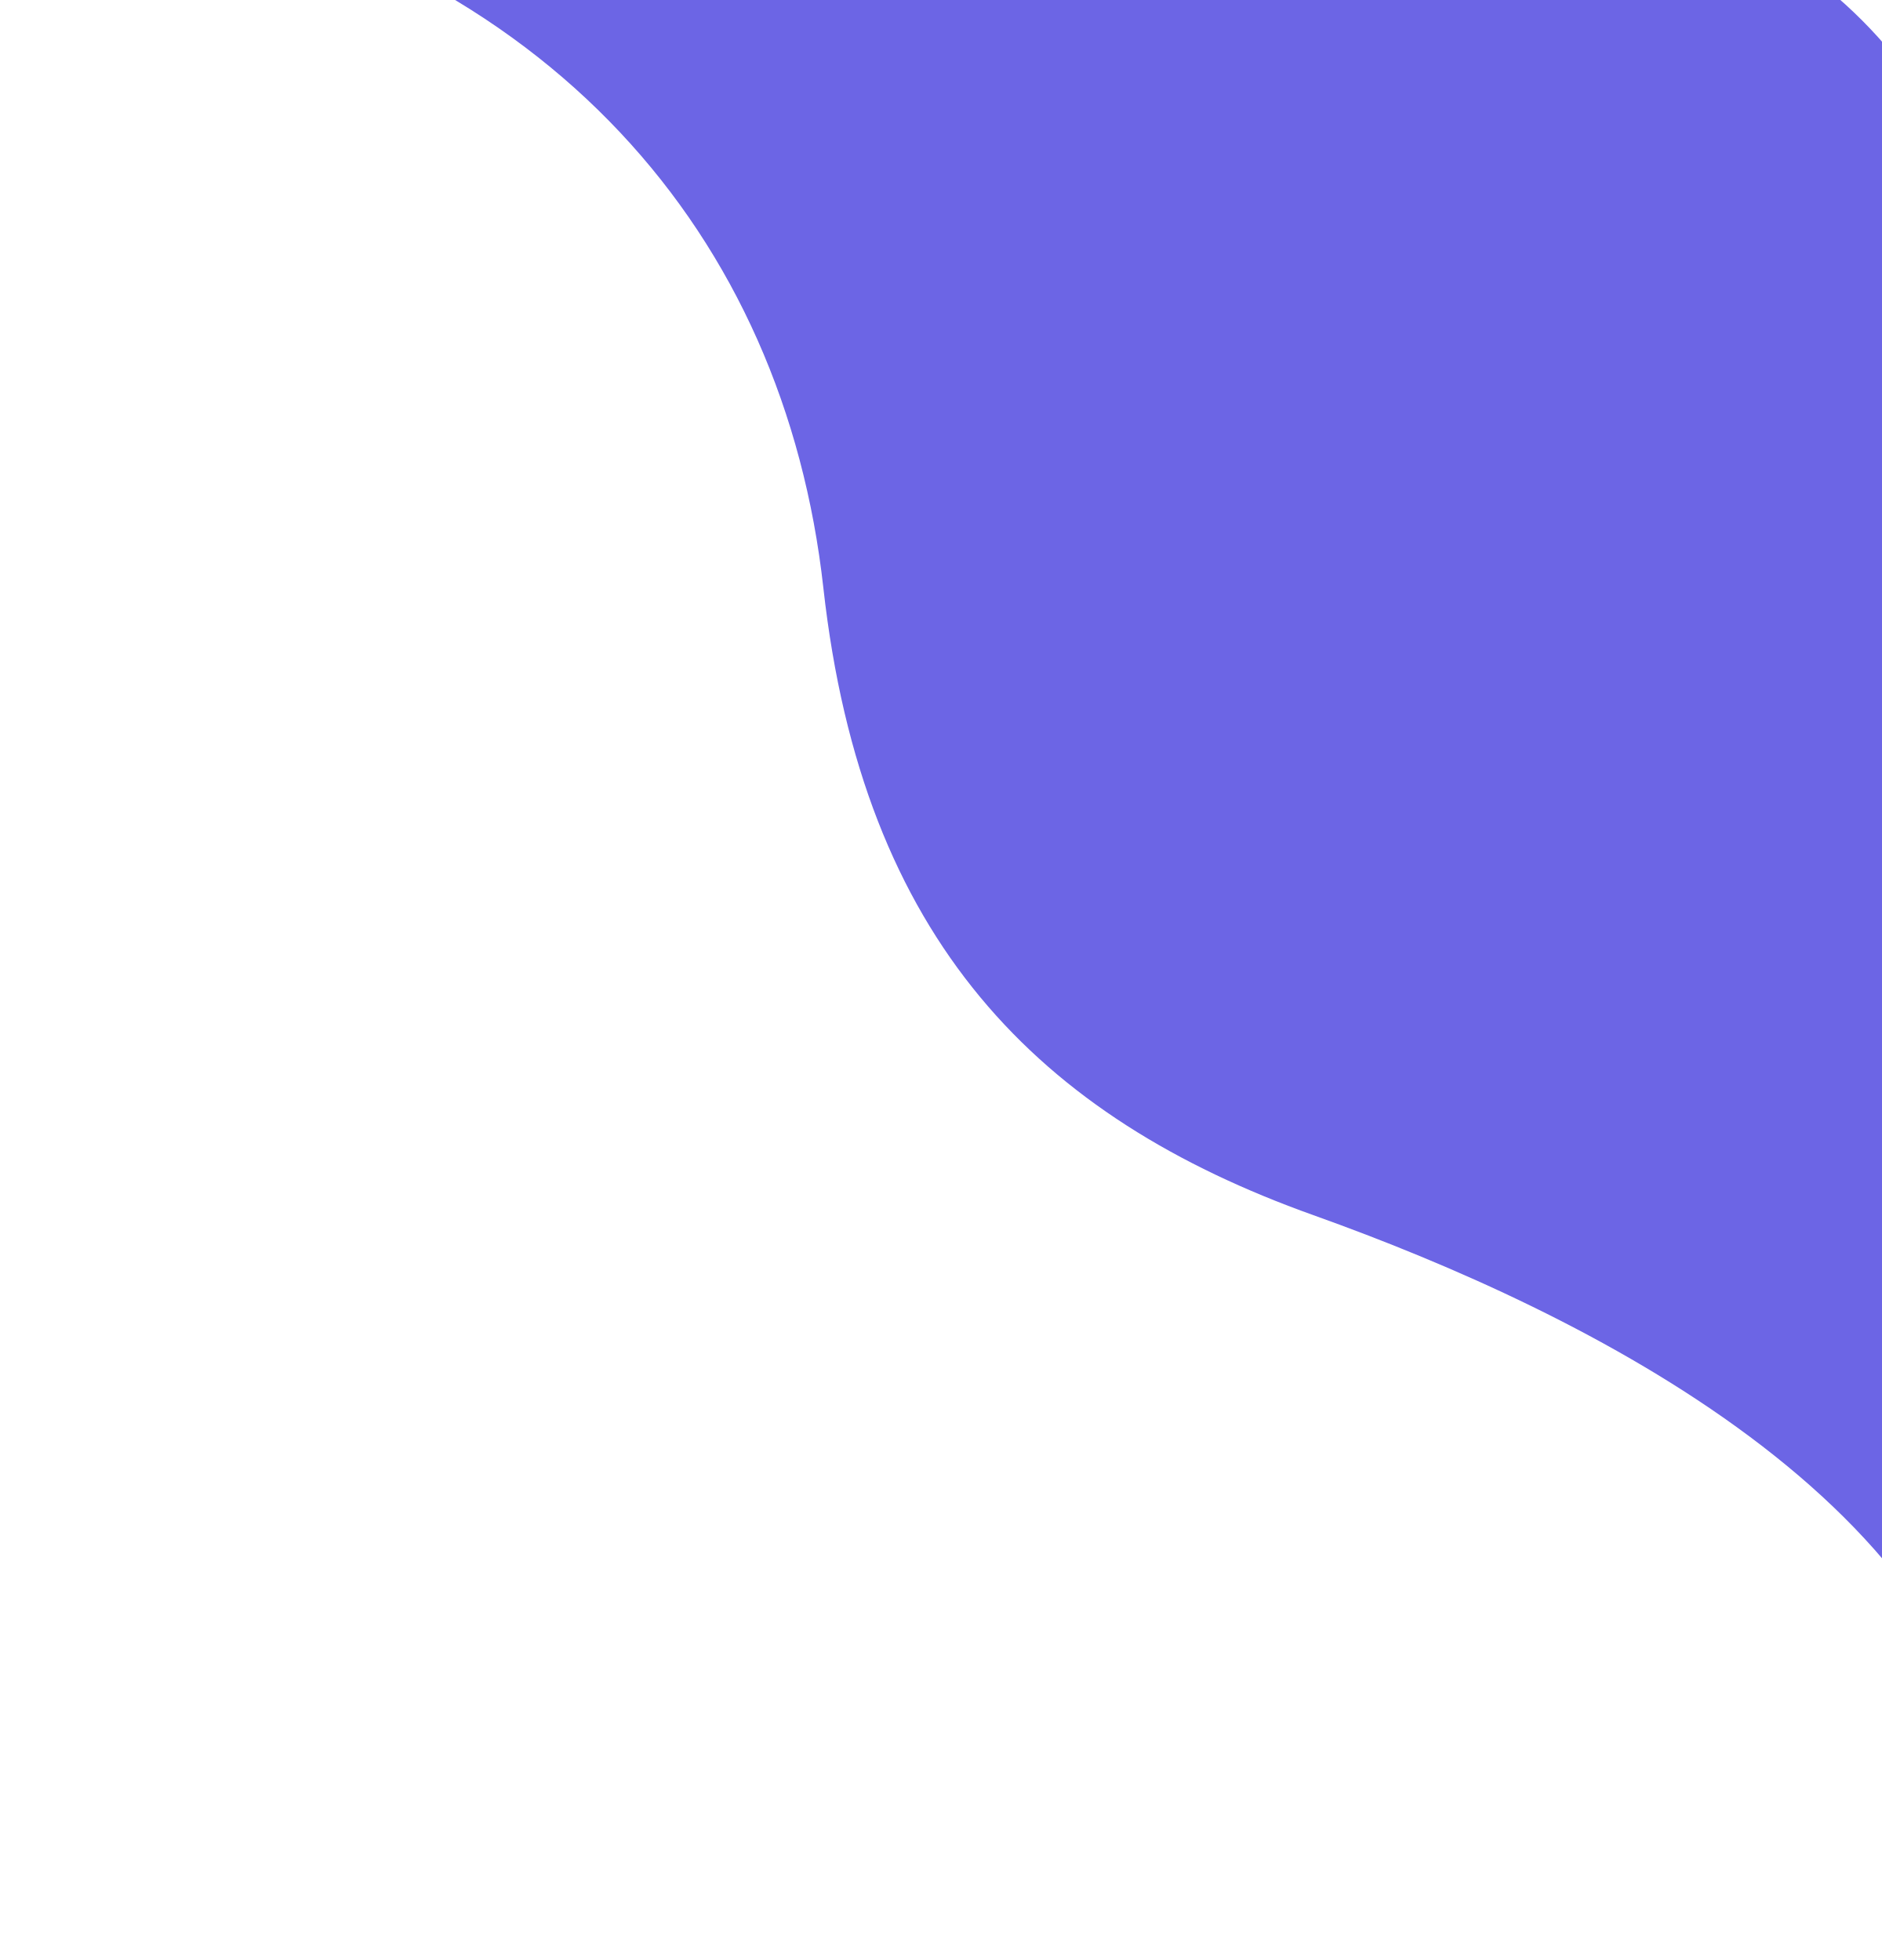
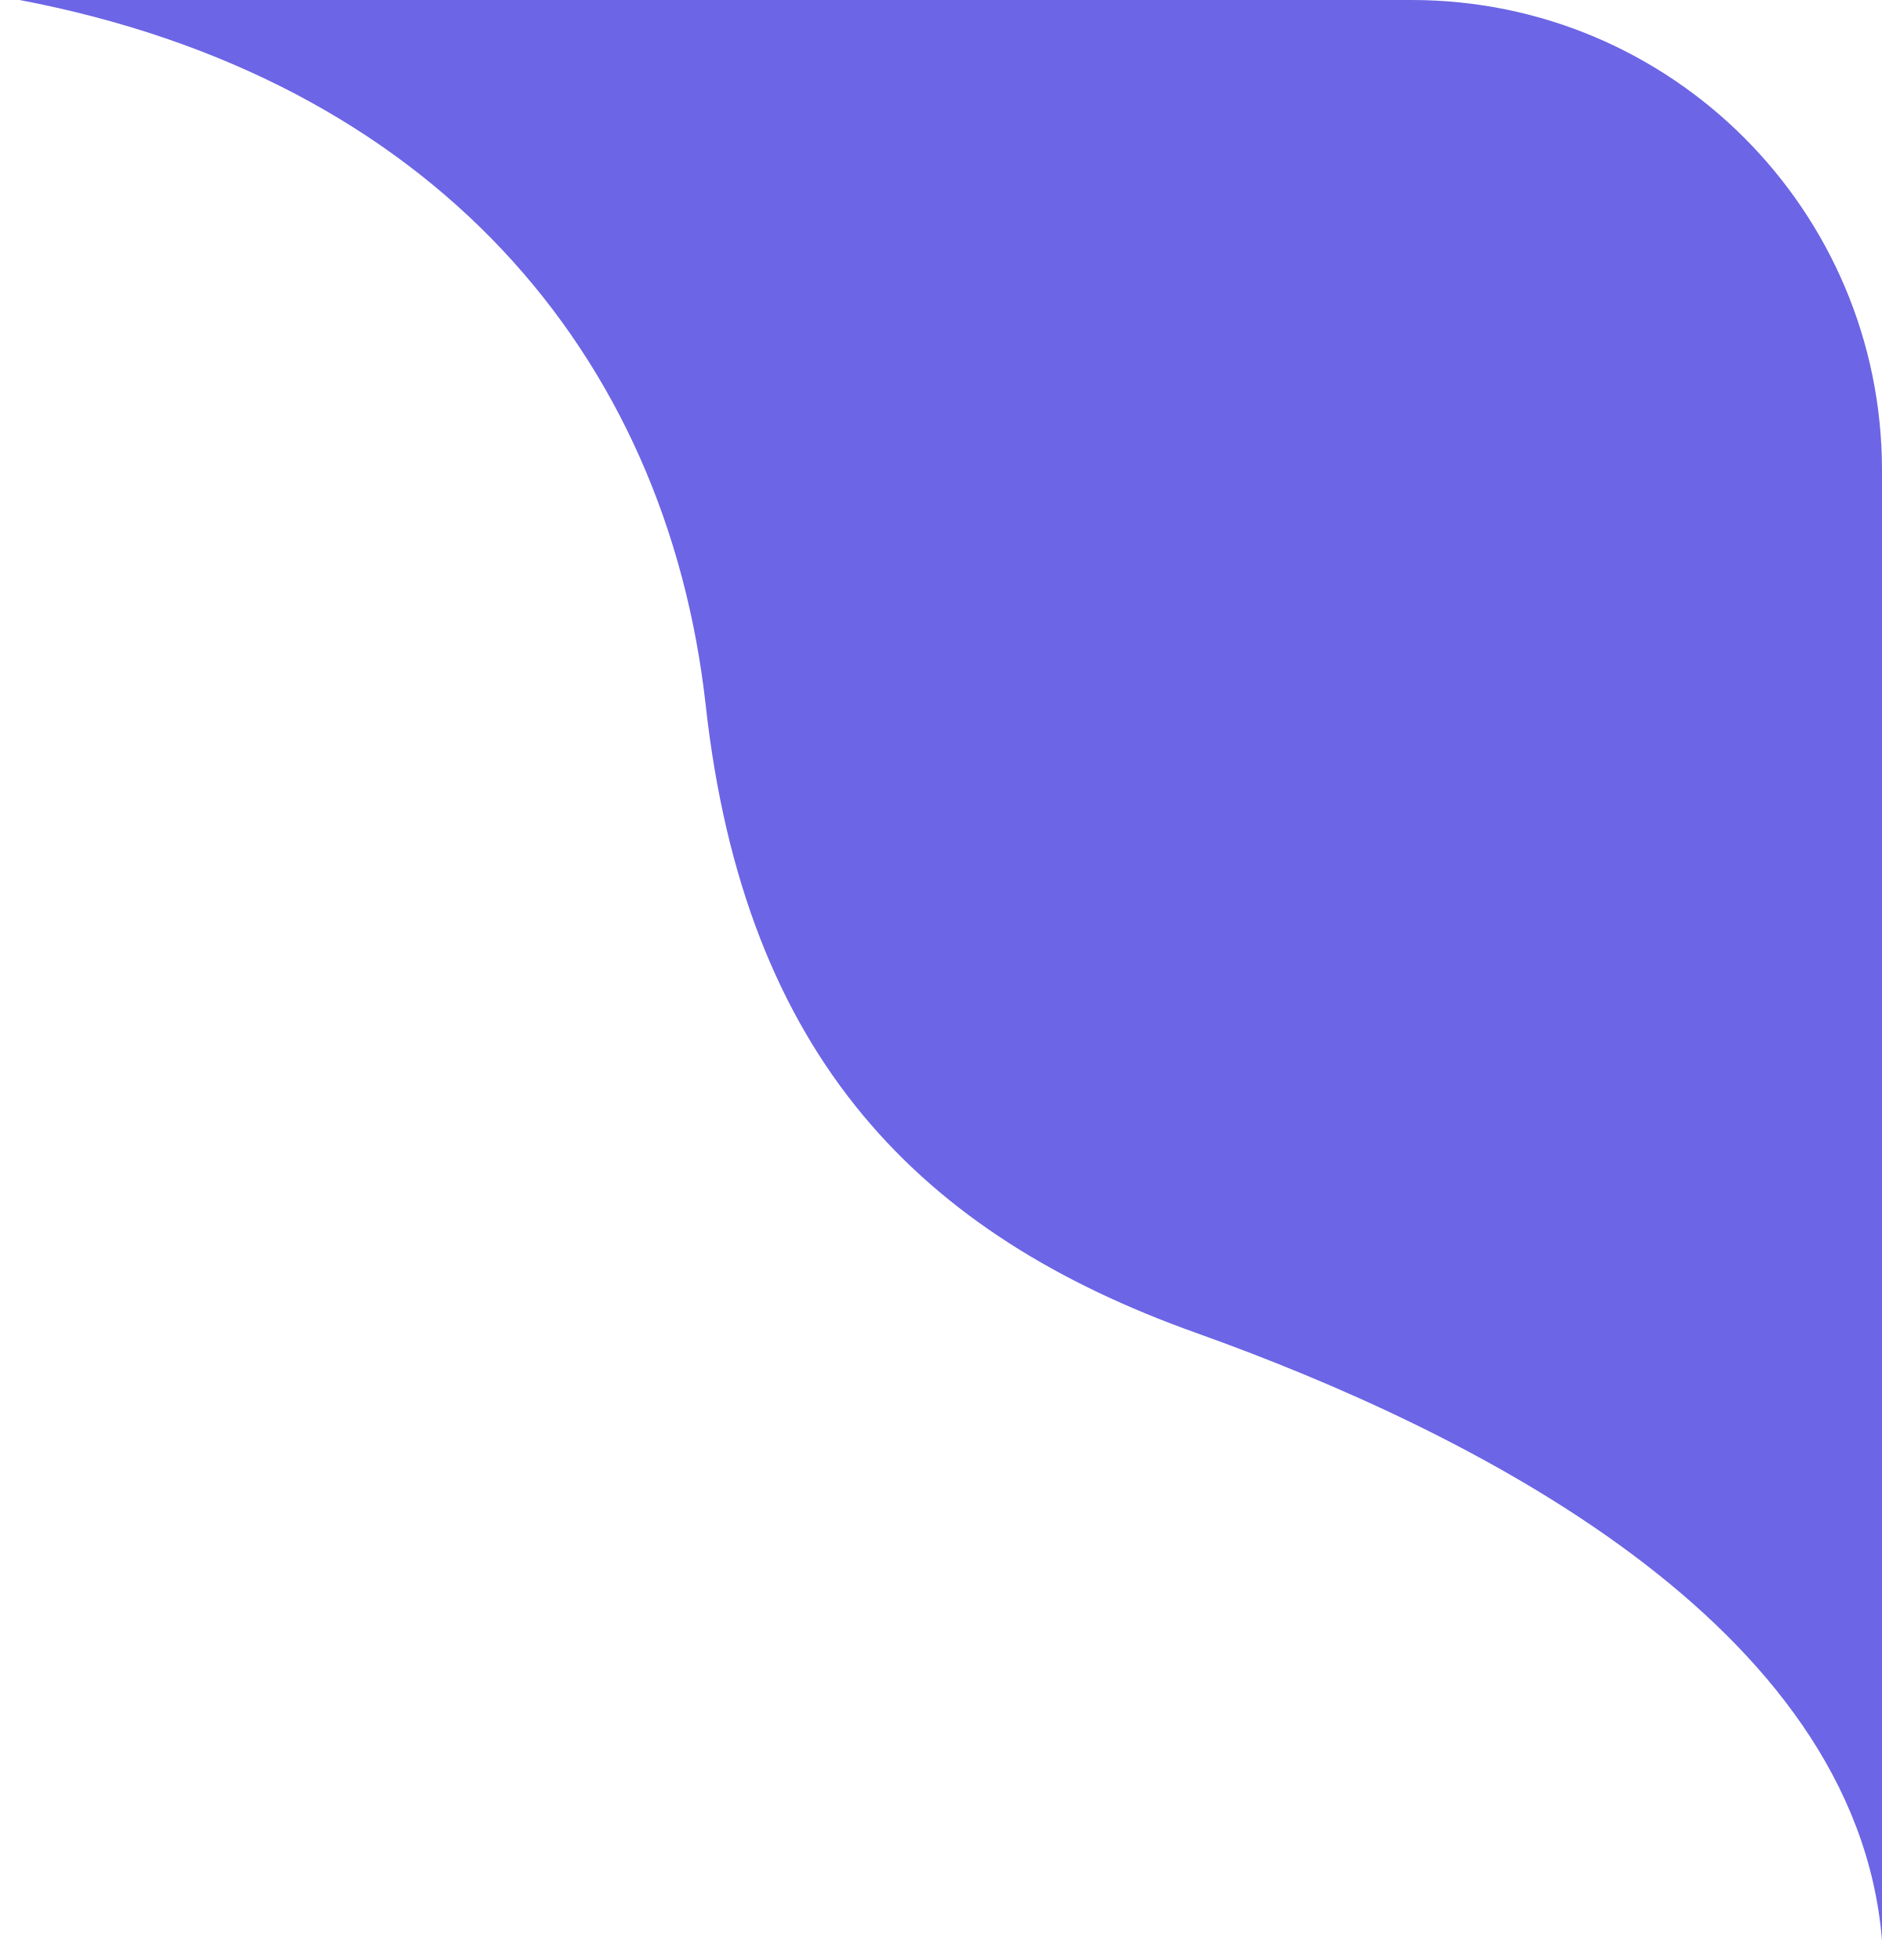
<svg xmlns="http://www.w3.org/2000/svg" width="48" height="50" viewBox="0 0 48 50" fill="none">
-   <g transform="translate(3 -3)">
-     <path d="M0.5 0C11 2 17 9 18 18C19 27 23.5 31.5 30.5 34C37.5 36.5 47.34 41.4 48 49.5L48 12.001C48 5.373 42.631 0 36.003 0C24.136 0 8.664 -0 0.5 0Z" fill="#6C65E5" />
-   </g>
+   <path d="M0.5 0C11 2 17 9 18 18C19 27 23.5 31.5 30.5 34C37.5 36.5 47.34 41.4 48 49.5L48 12.001C48 5.373 42.631 0 36.003 0C24.136 0 8.664 -0 0.5 0Z" fill="#6C65E5" />
</svg>
